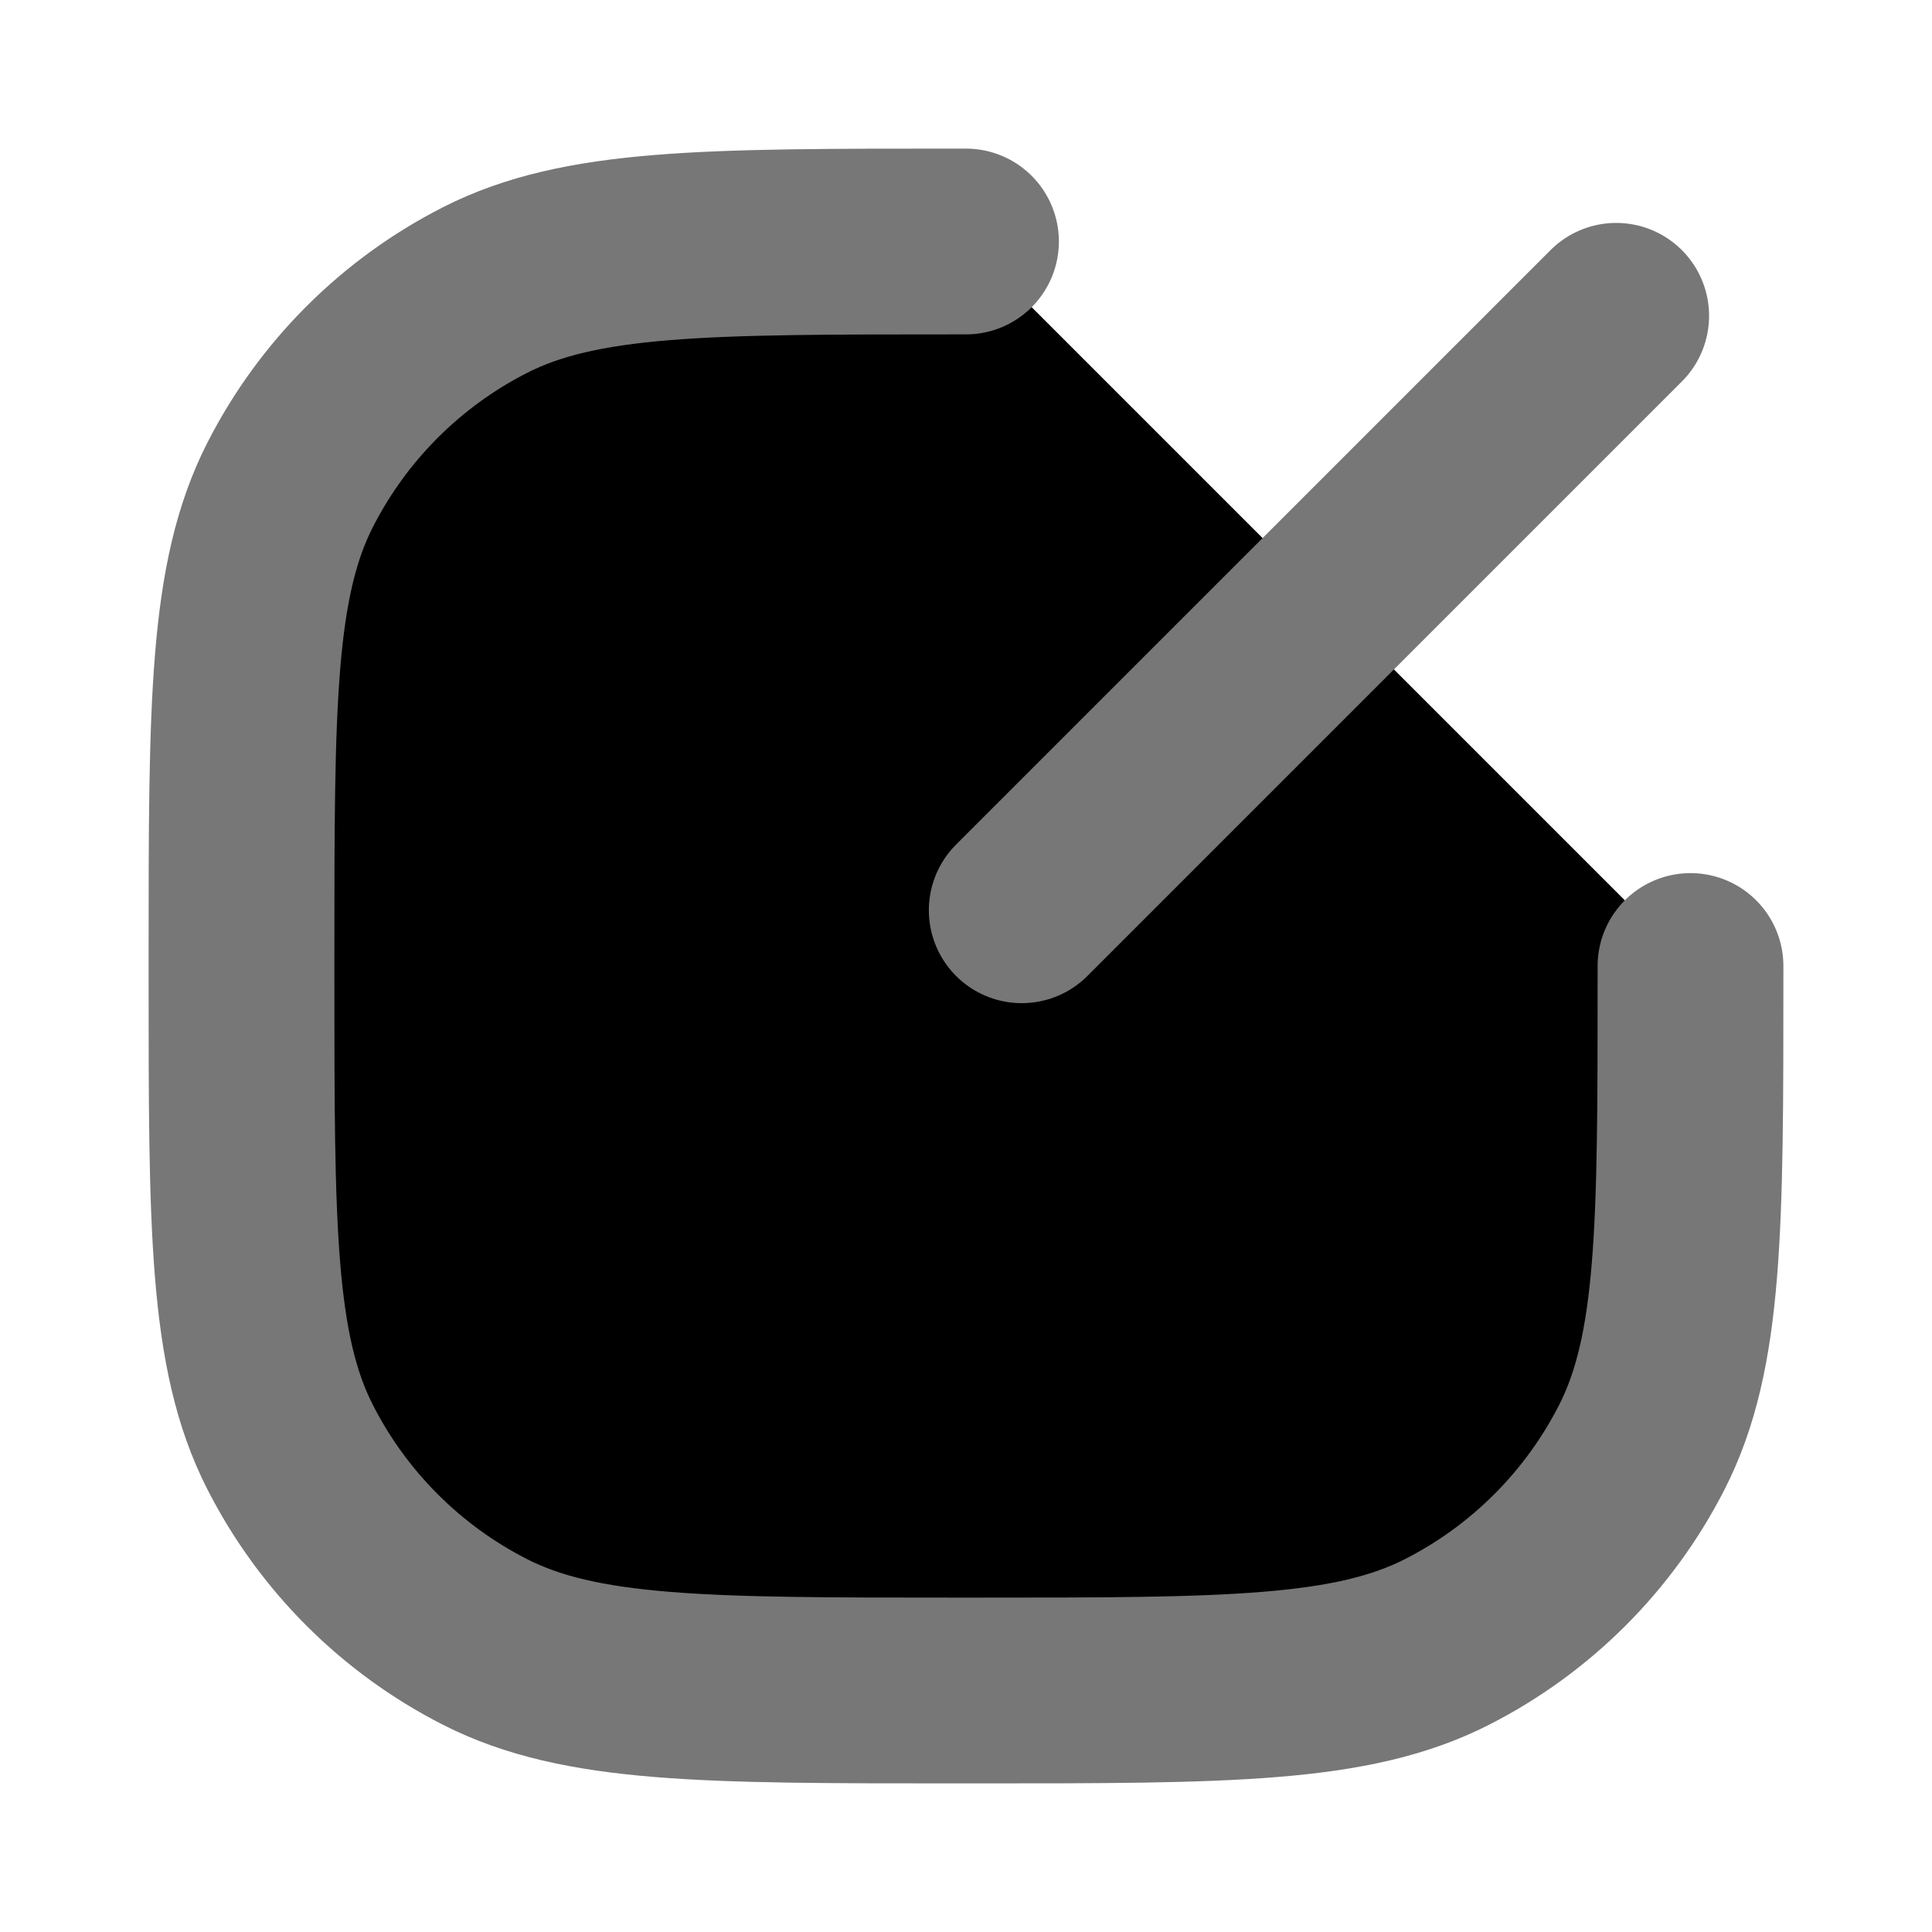
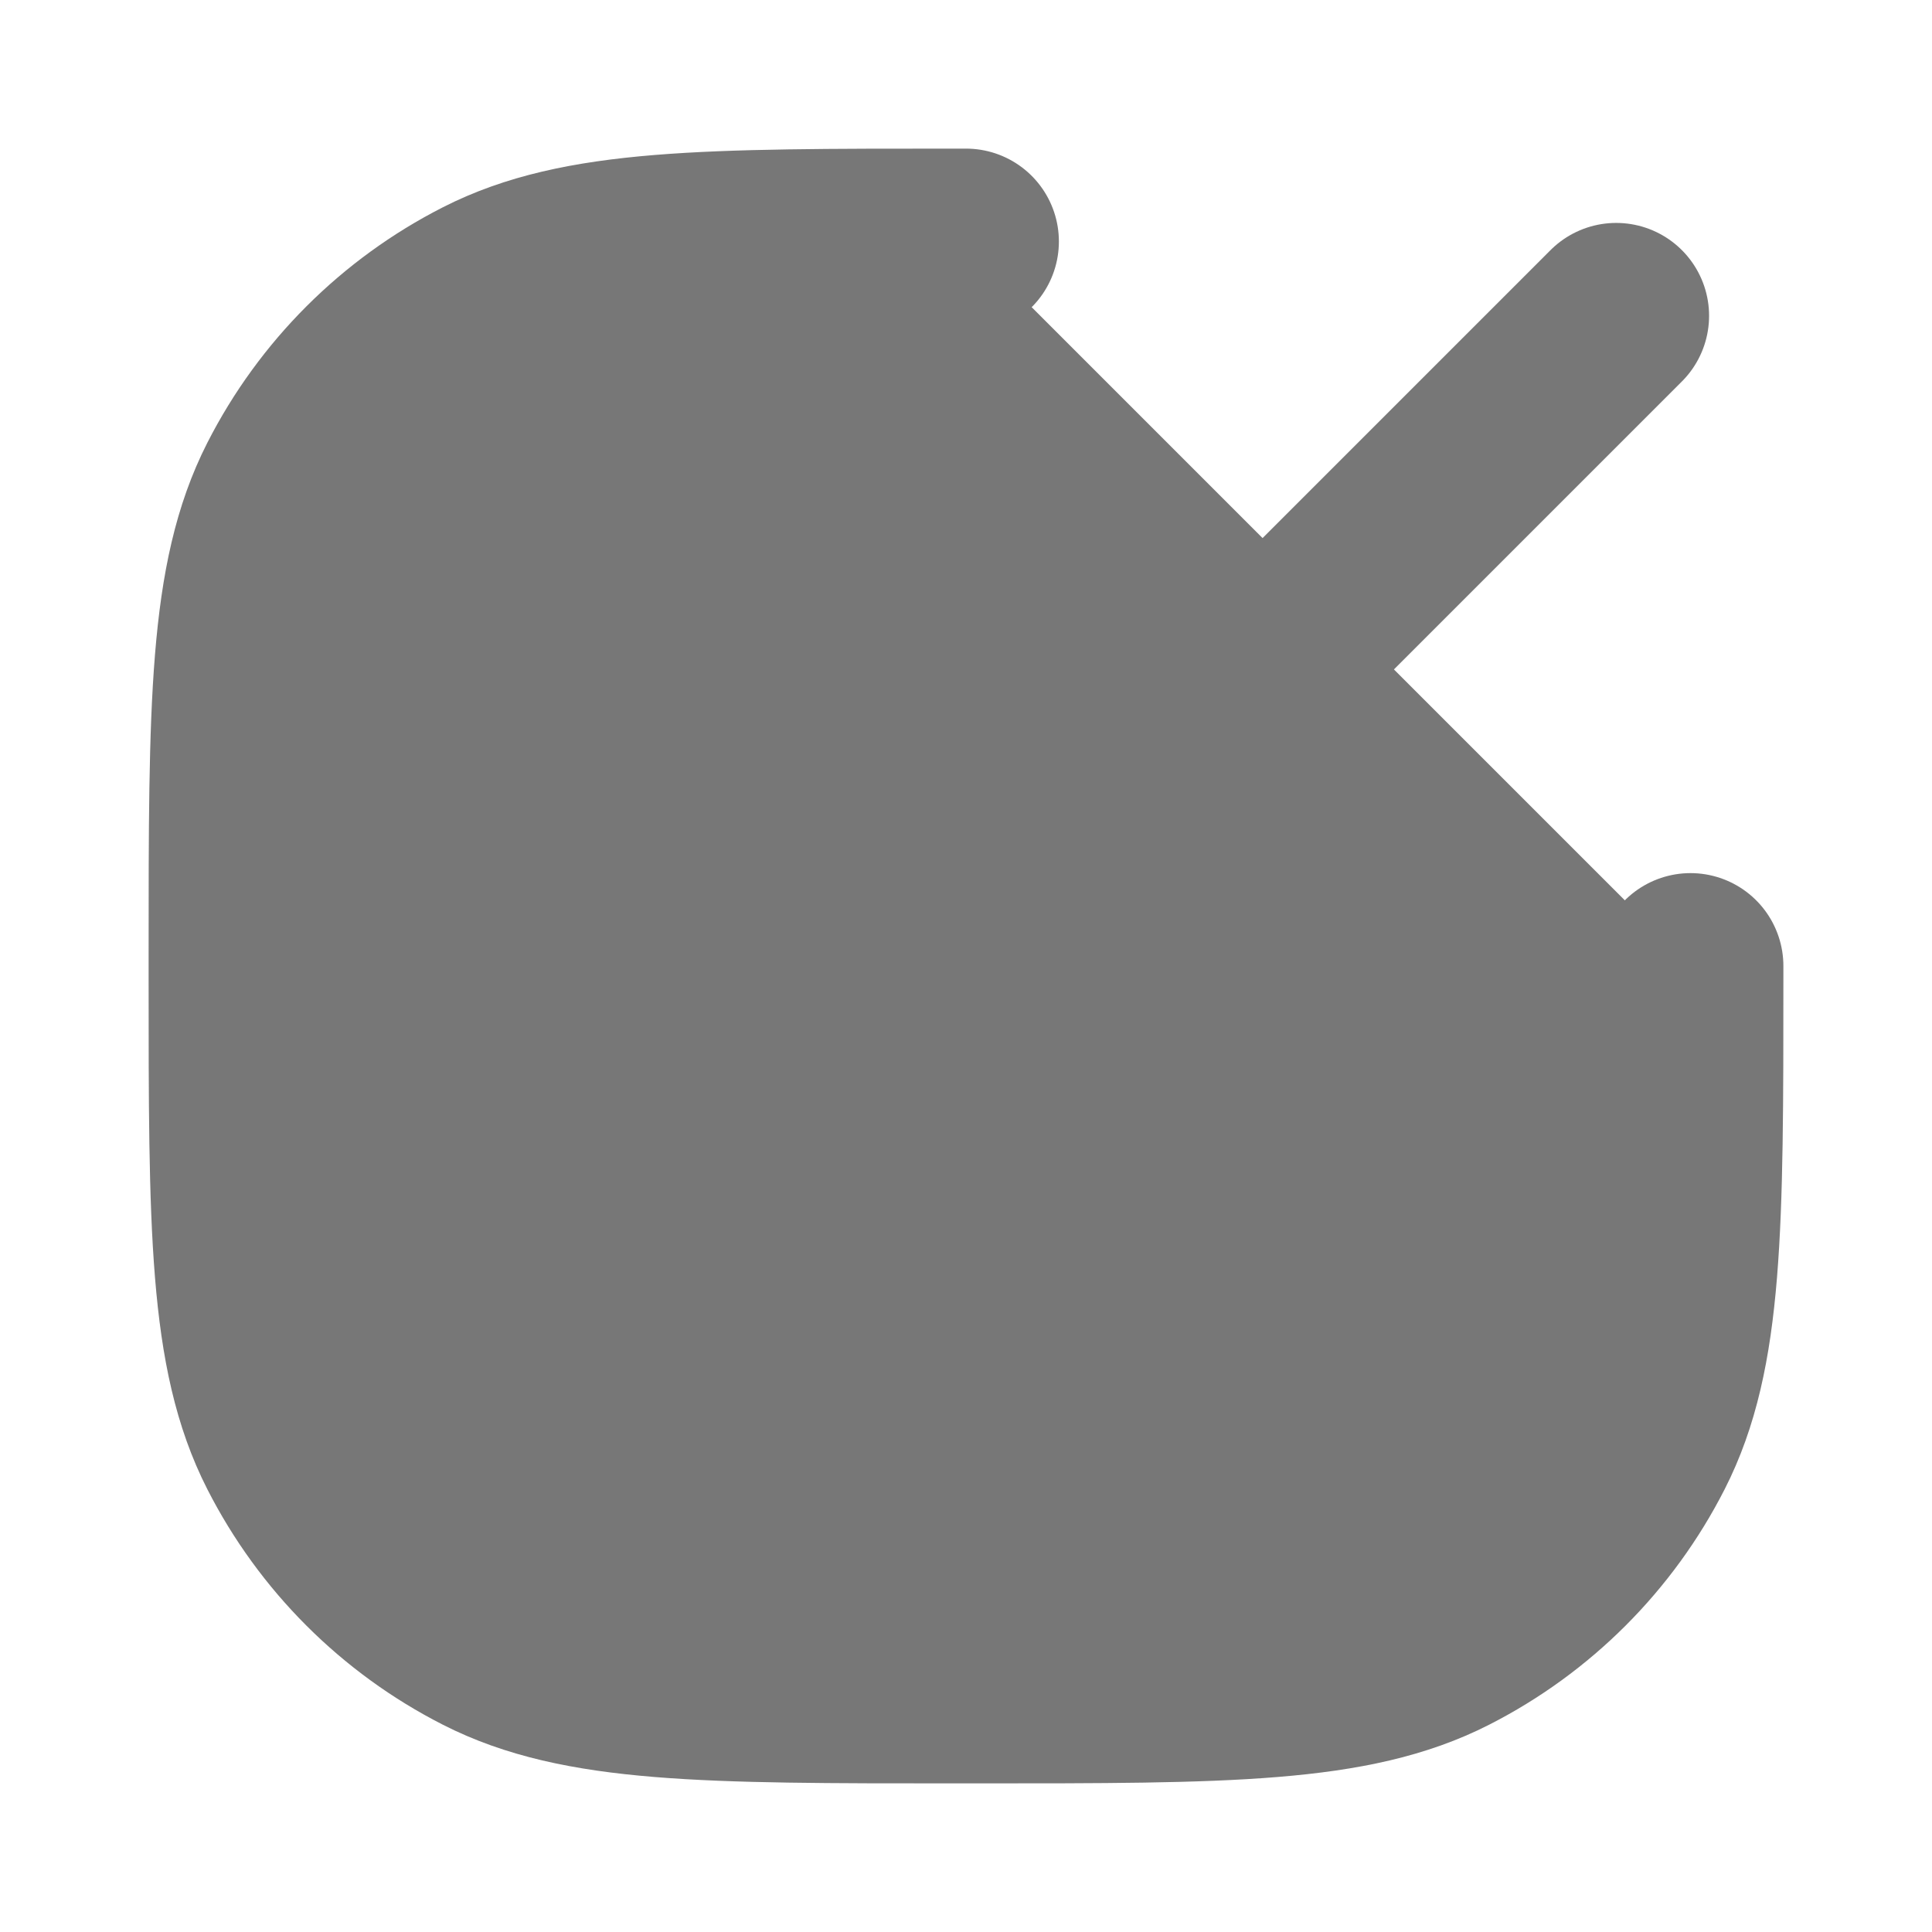
- <svg xmlns="http://www.w3.org/2000/svg" aria-label="Create" role="img" viewBox="0 0 26 26" class="x1lliihq xffa9am x2lah0s x1jwls1v x1n2onr6 x17fnjtu x3egl4o" style="--fill: #777; --height: 26px; --width: 26px;">
+ <svg xmlns="http://www.w3.org/2000/svg" aria-label="Create" role="img" viewBox="0 0 26 26" class="x1lliihq xffa9am x2lah0s x1jwls1v x1n2onr6 x17fnjtu x3egl4o" style="fill: #777; height: 26px; width: 26px;">
  <path d="M22.75 13L22.75 13.15C22.75 16.51 22.75 18.191 22.096 19.474C21.521 20.603 20.603 21.521 19.474 22.096C18.191 22.75 16.51 22.75 13.15 22.75L12.85 22.75C9.49 22.75 7.81 22.75 6.526 22.096C5.397 21.521 4.479 20.603 3.904 19.474C3.25 18.191 3.25 16.51 3.25 13.15L3.25 12.85C3.25 9.49 3.25 7.81 3.904 6.526C4.479 5.397 5.397 4.479 6.526 3.904C7.81 3.25 9.49 3.25 12.85 3.25L13 3.25" stroke="#777" stroke-linecap="round" stroke-width="2.5" />
  <path d="M21.75 4.25L13.75 12.25" stroke="#777" stroke-linecap="round" stroke-width="2.5" />
</svg>
